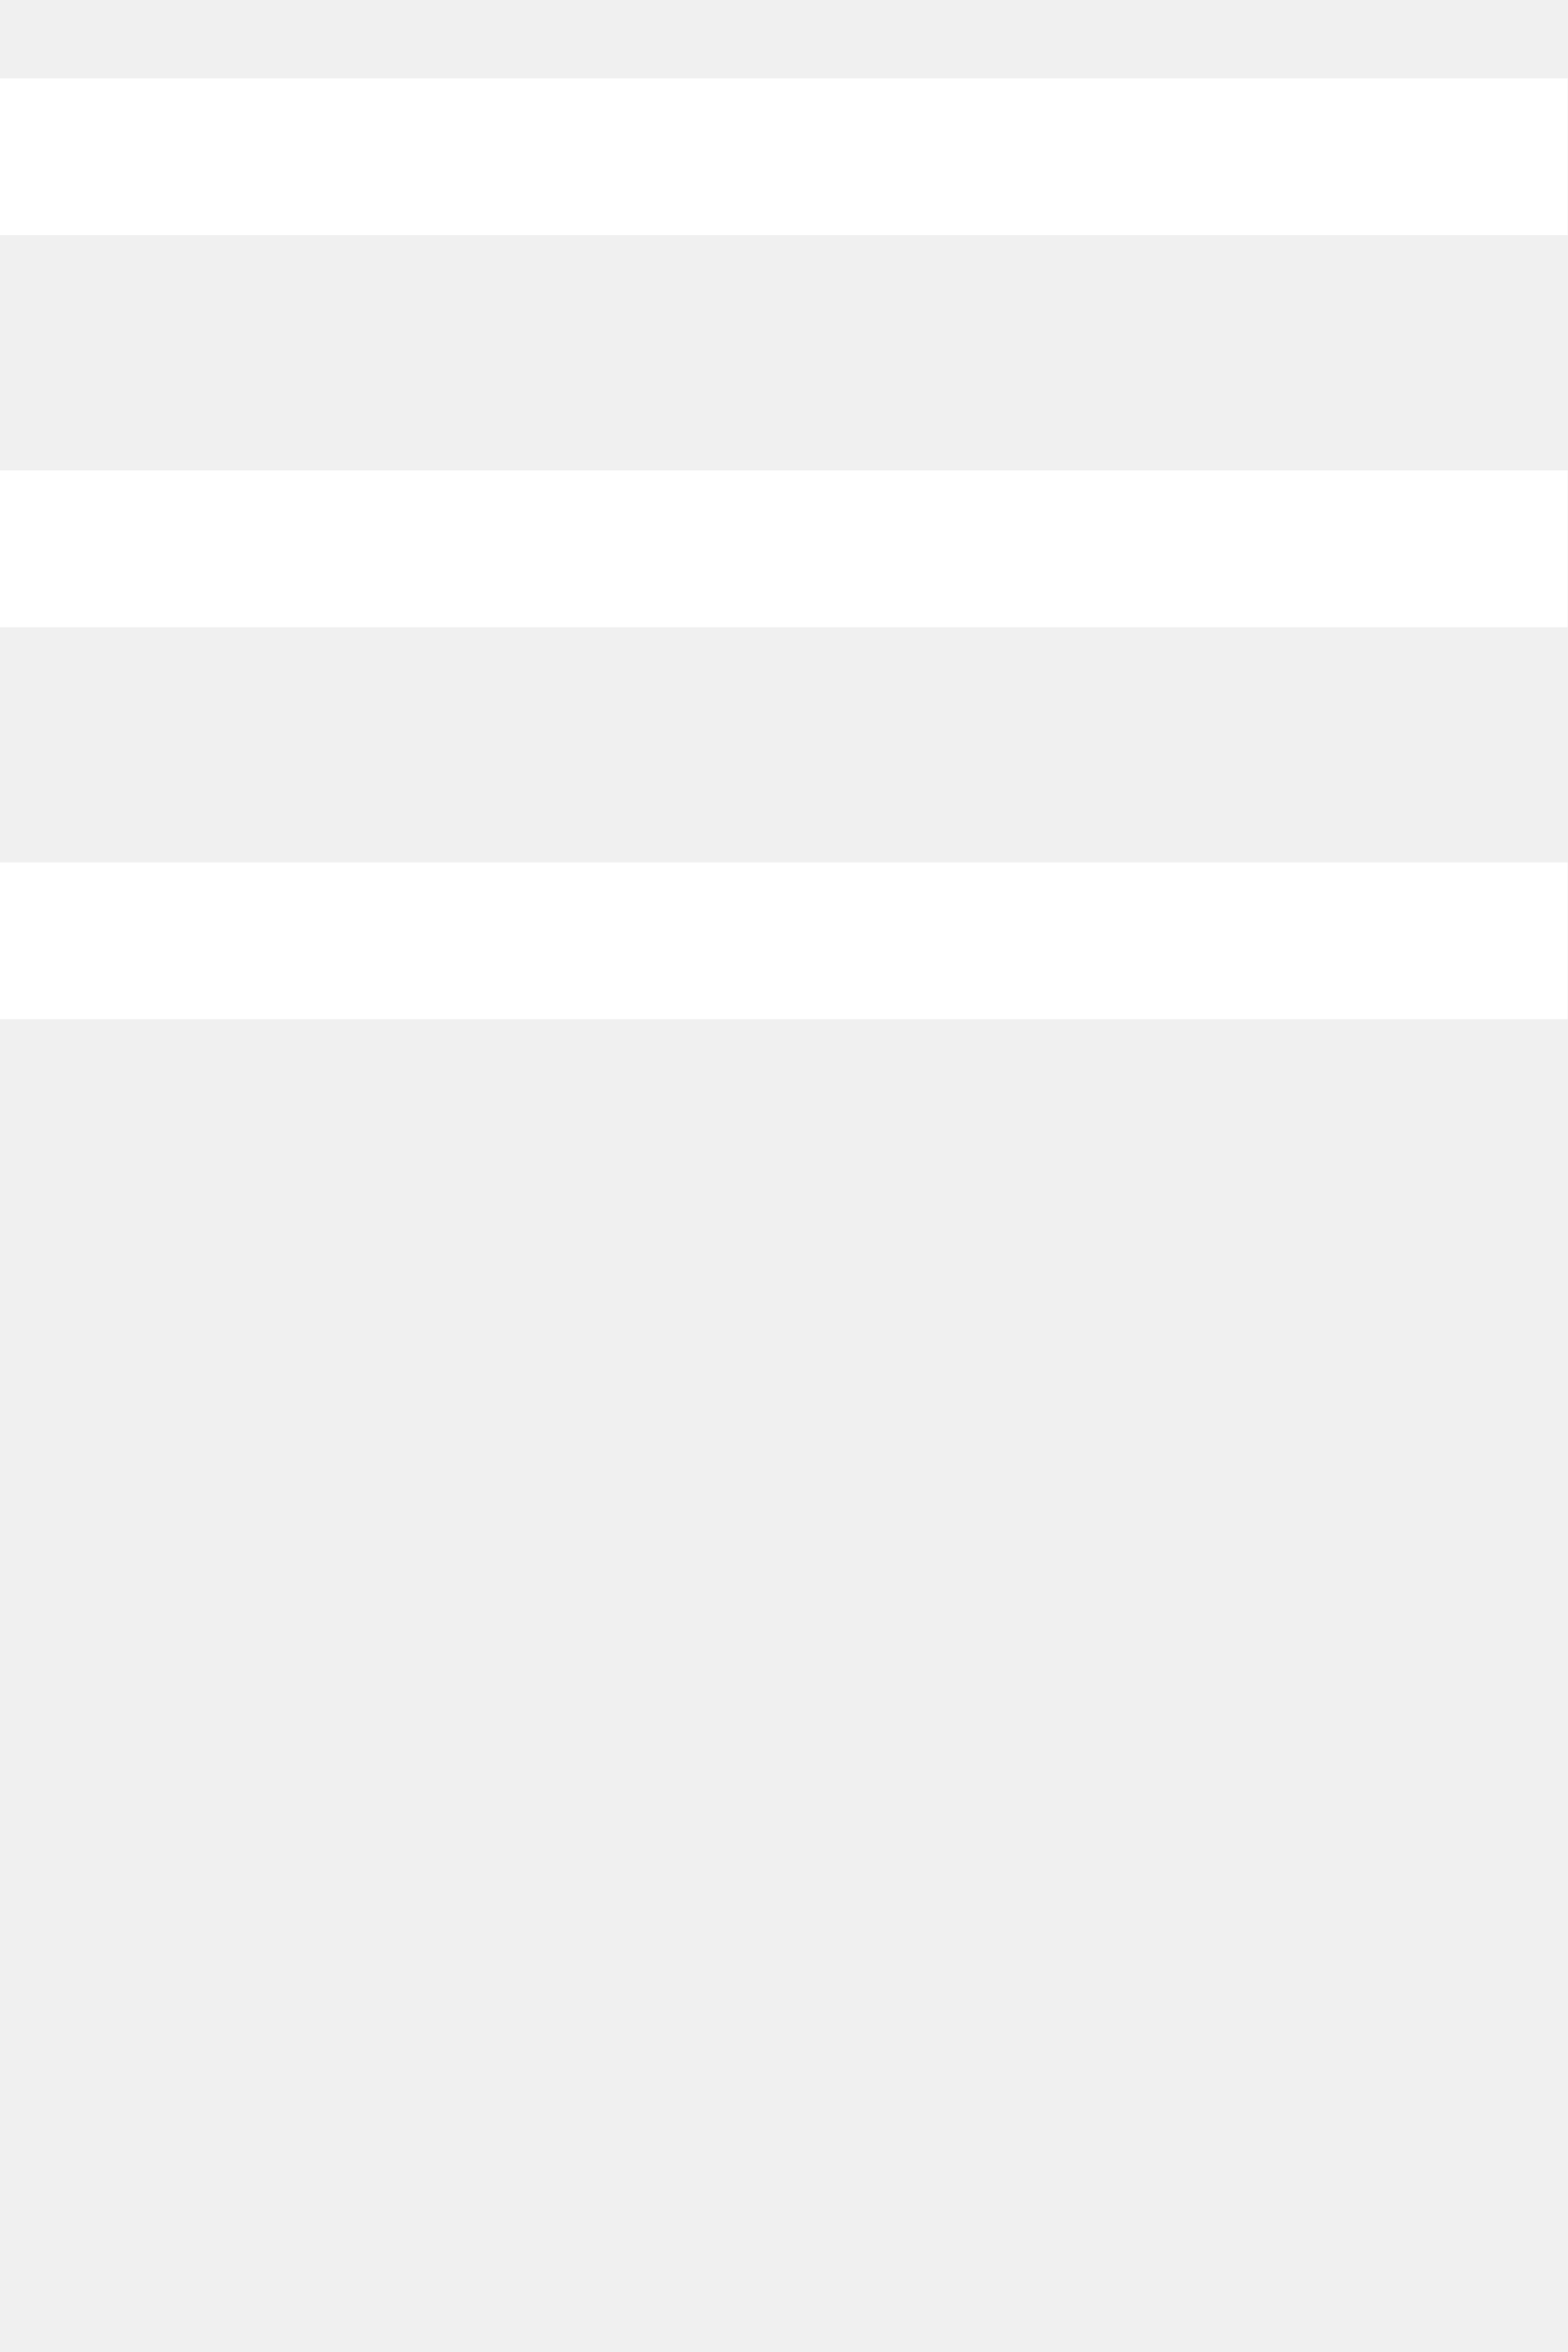
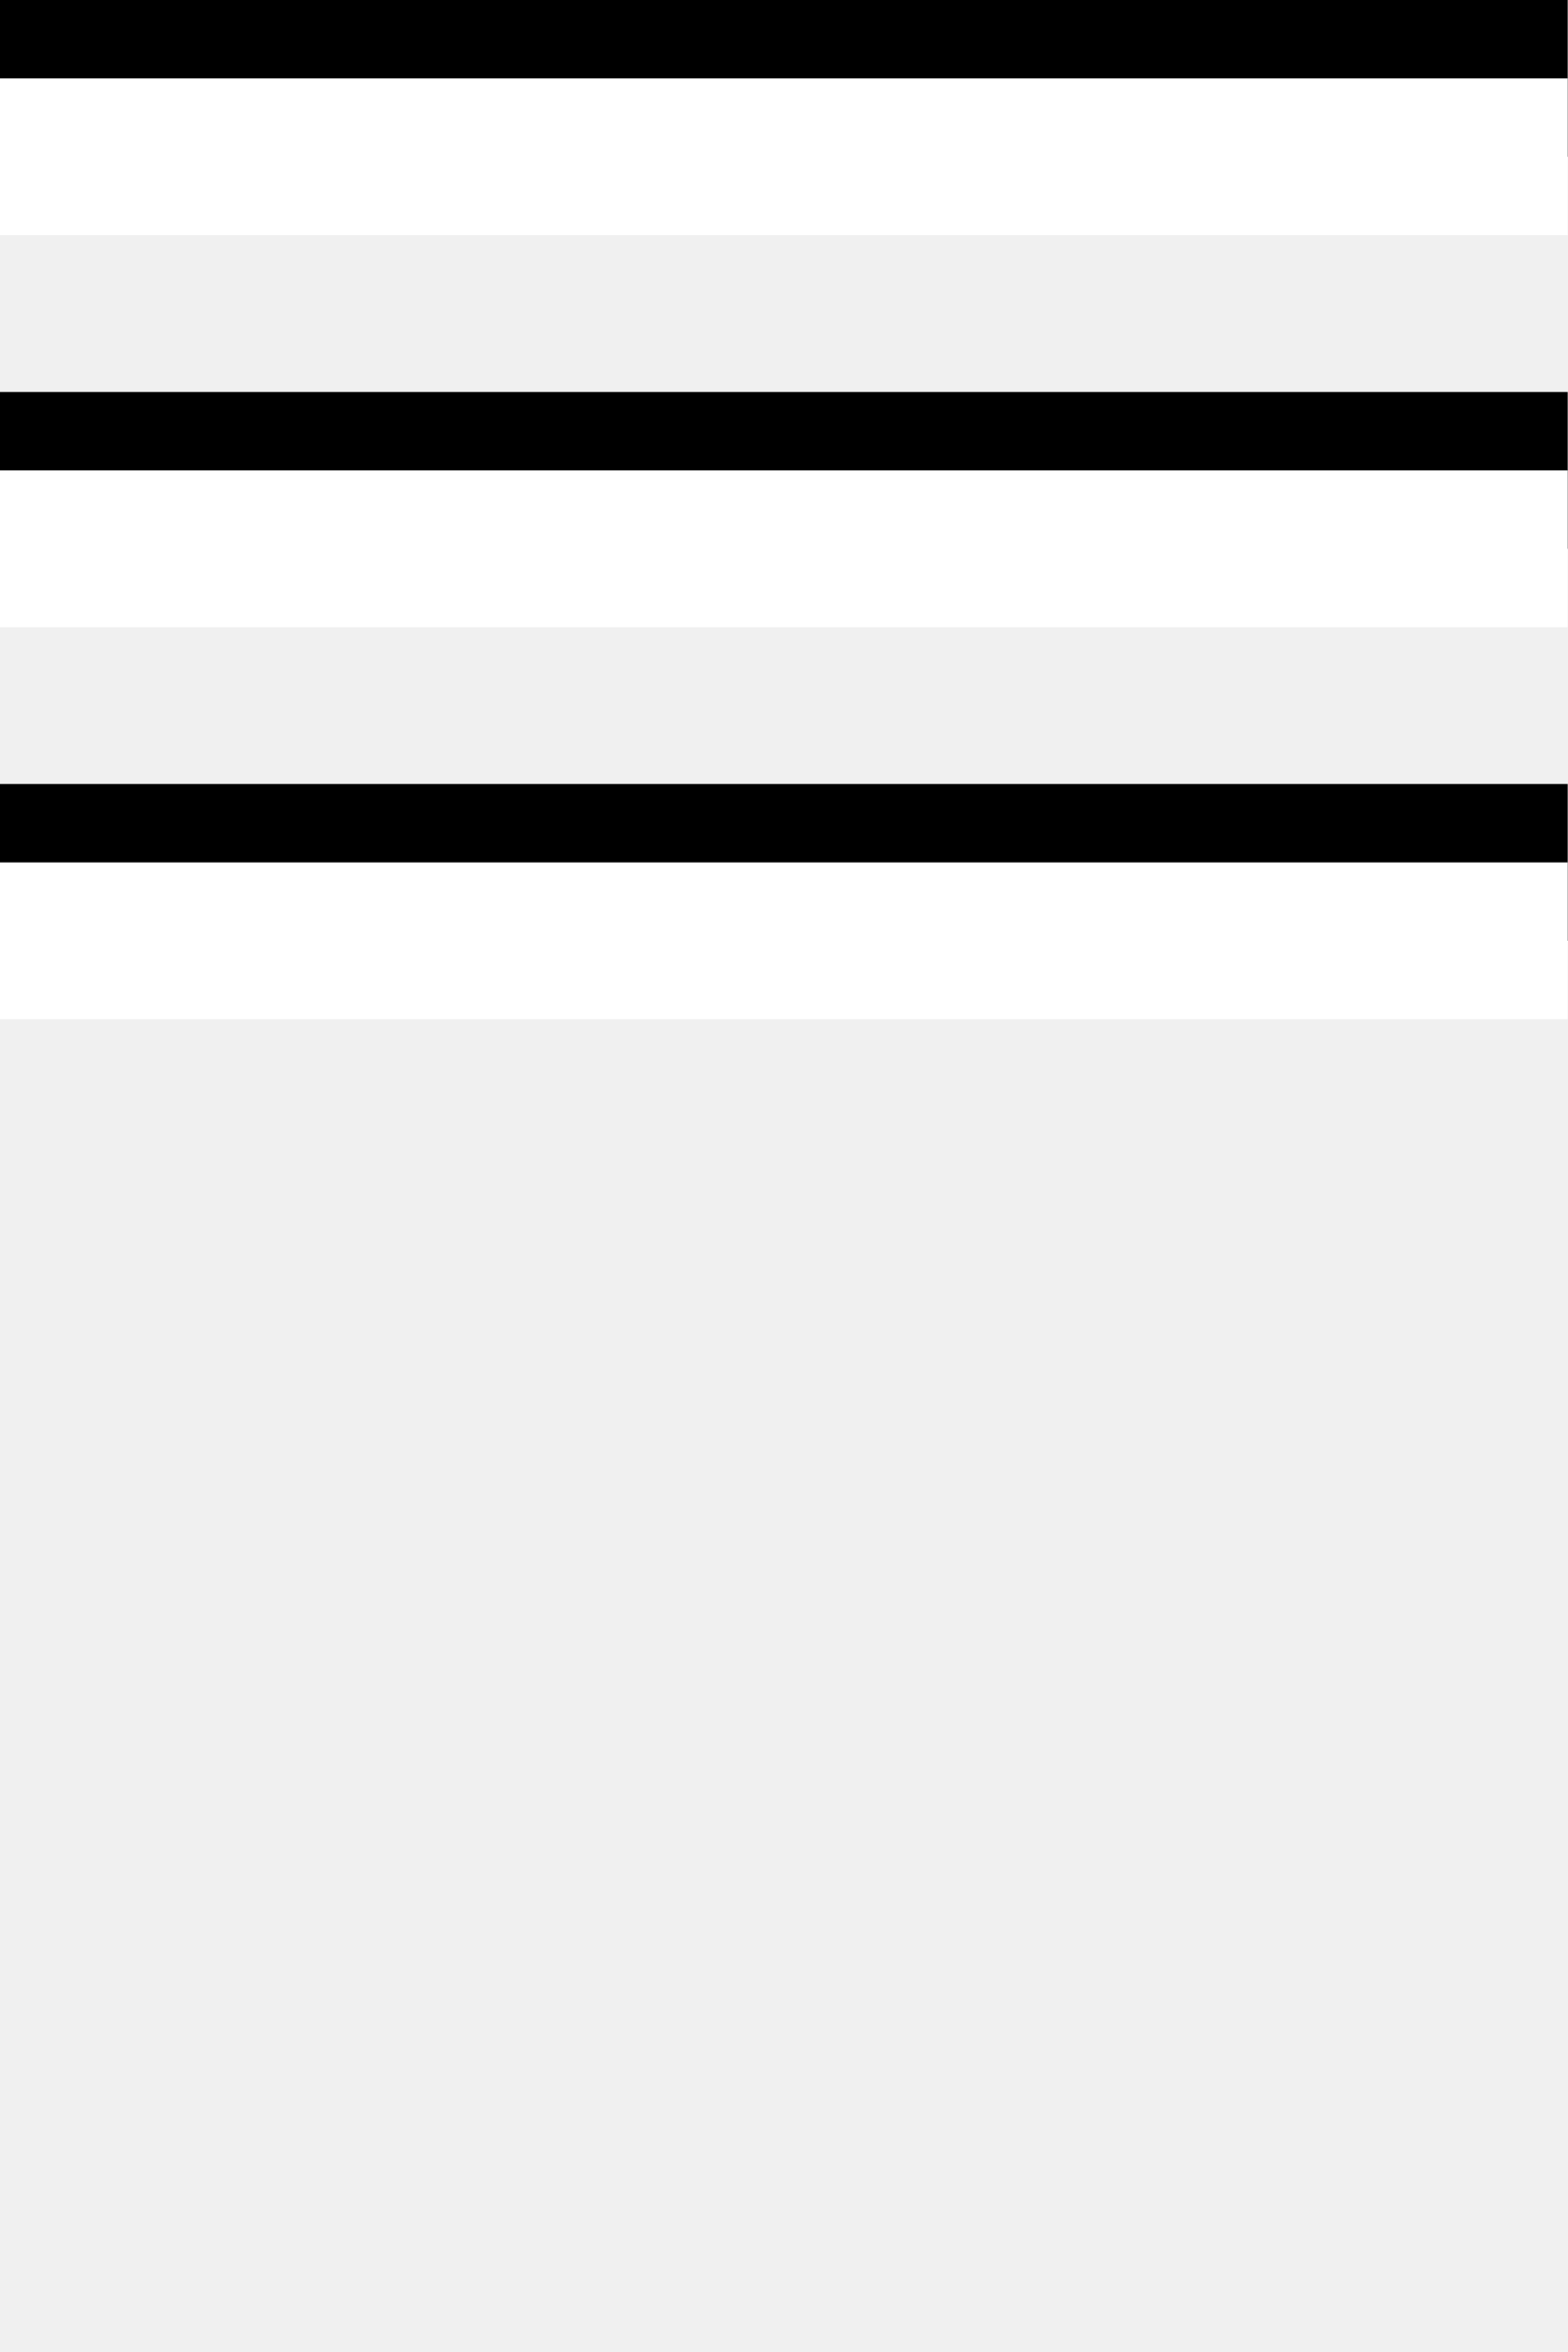
<svg xmlns="http://www.w3.org/2000/svg" width="20px" height="30px" viewBox="0 0 20 30" zoomAndPan="disable">
+   <rect x="0" y="0" width="20" height="2" style="fill:#000;" />
+   <rect x="0" y="5" width="20" height="2" style="fill:#000;" />
+   <rect x="0" y="10" width="20" height="2" style="fill:#000;" />
  <rect x="0" y="1" width="20" height="2" style="fill:#fff;" />
  <rect x="0" y="6" width="20" height="2" style="fill:#fff;" />
  <rect x="0" y="11" width="20" height="2" style="fill:#fff;" />
</svg>
